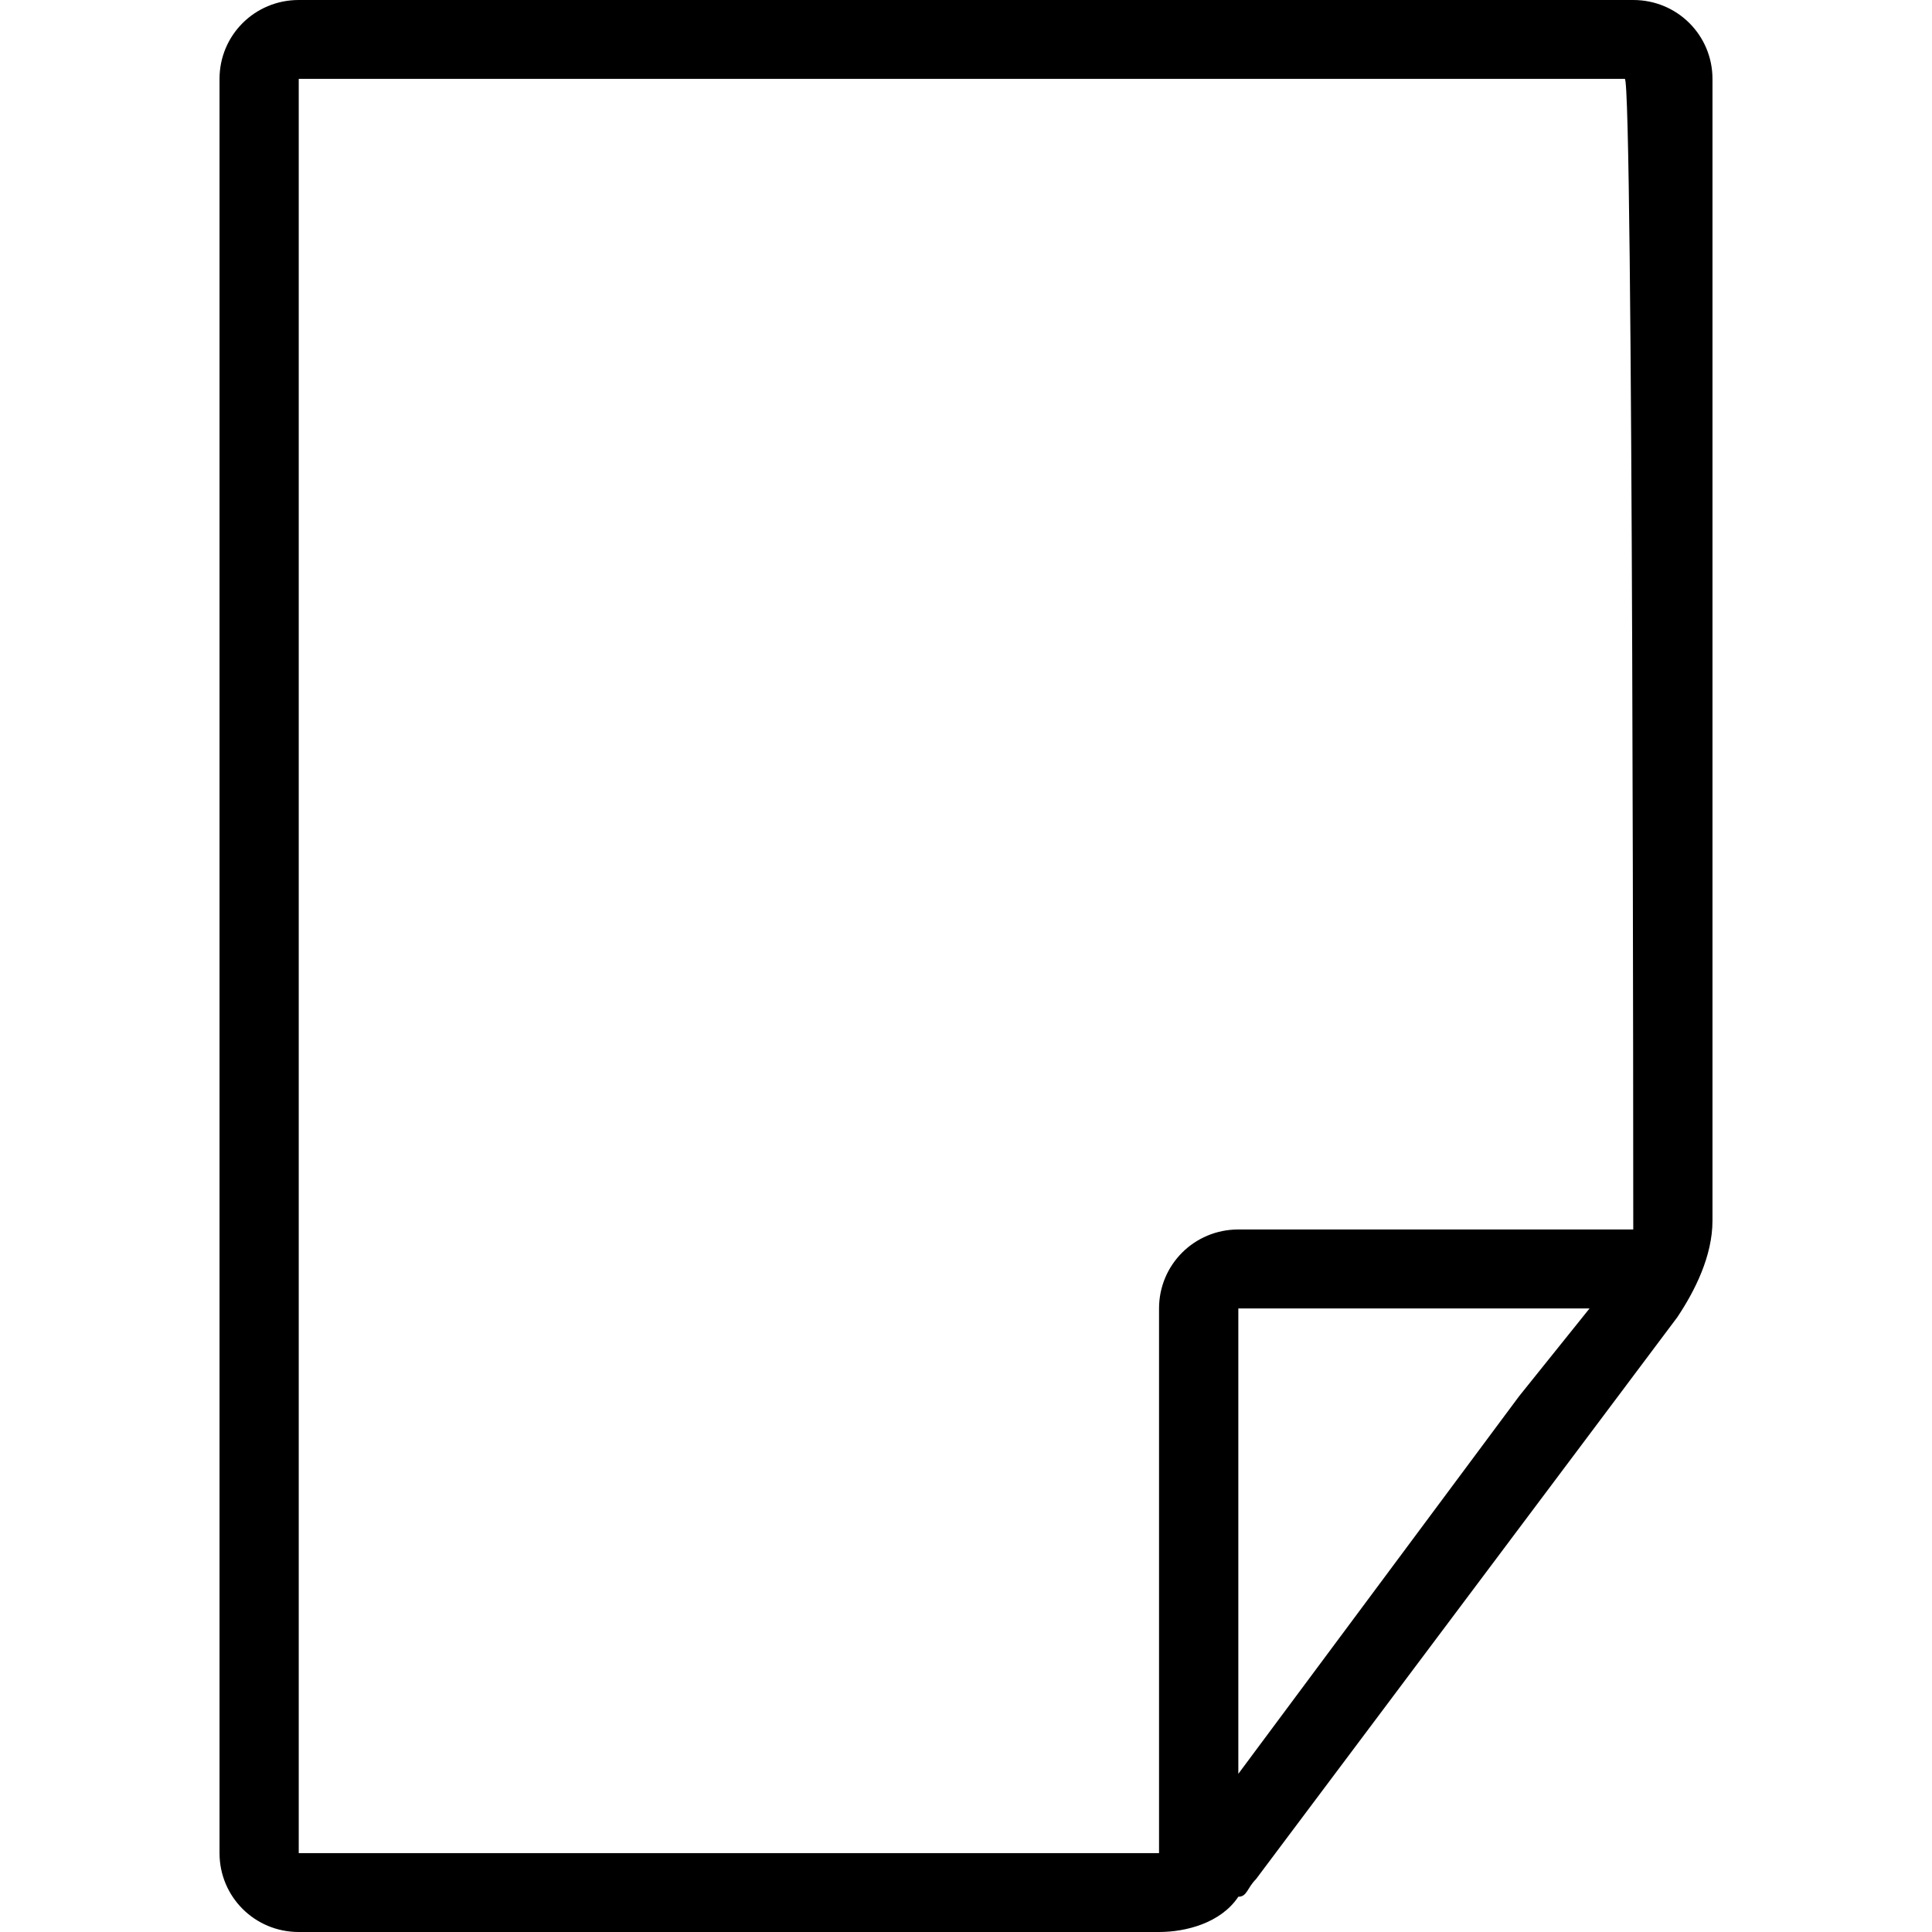
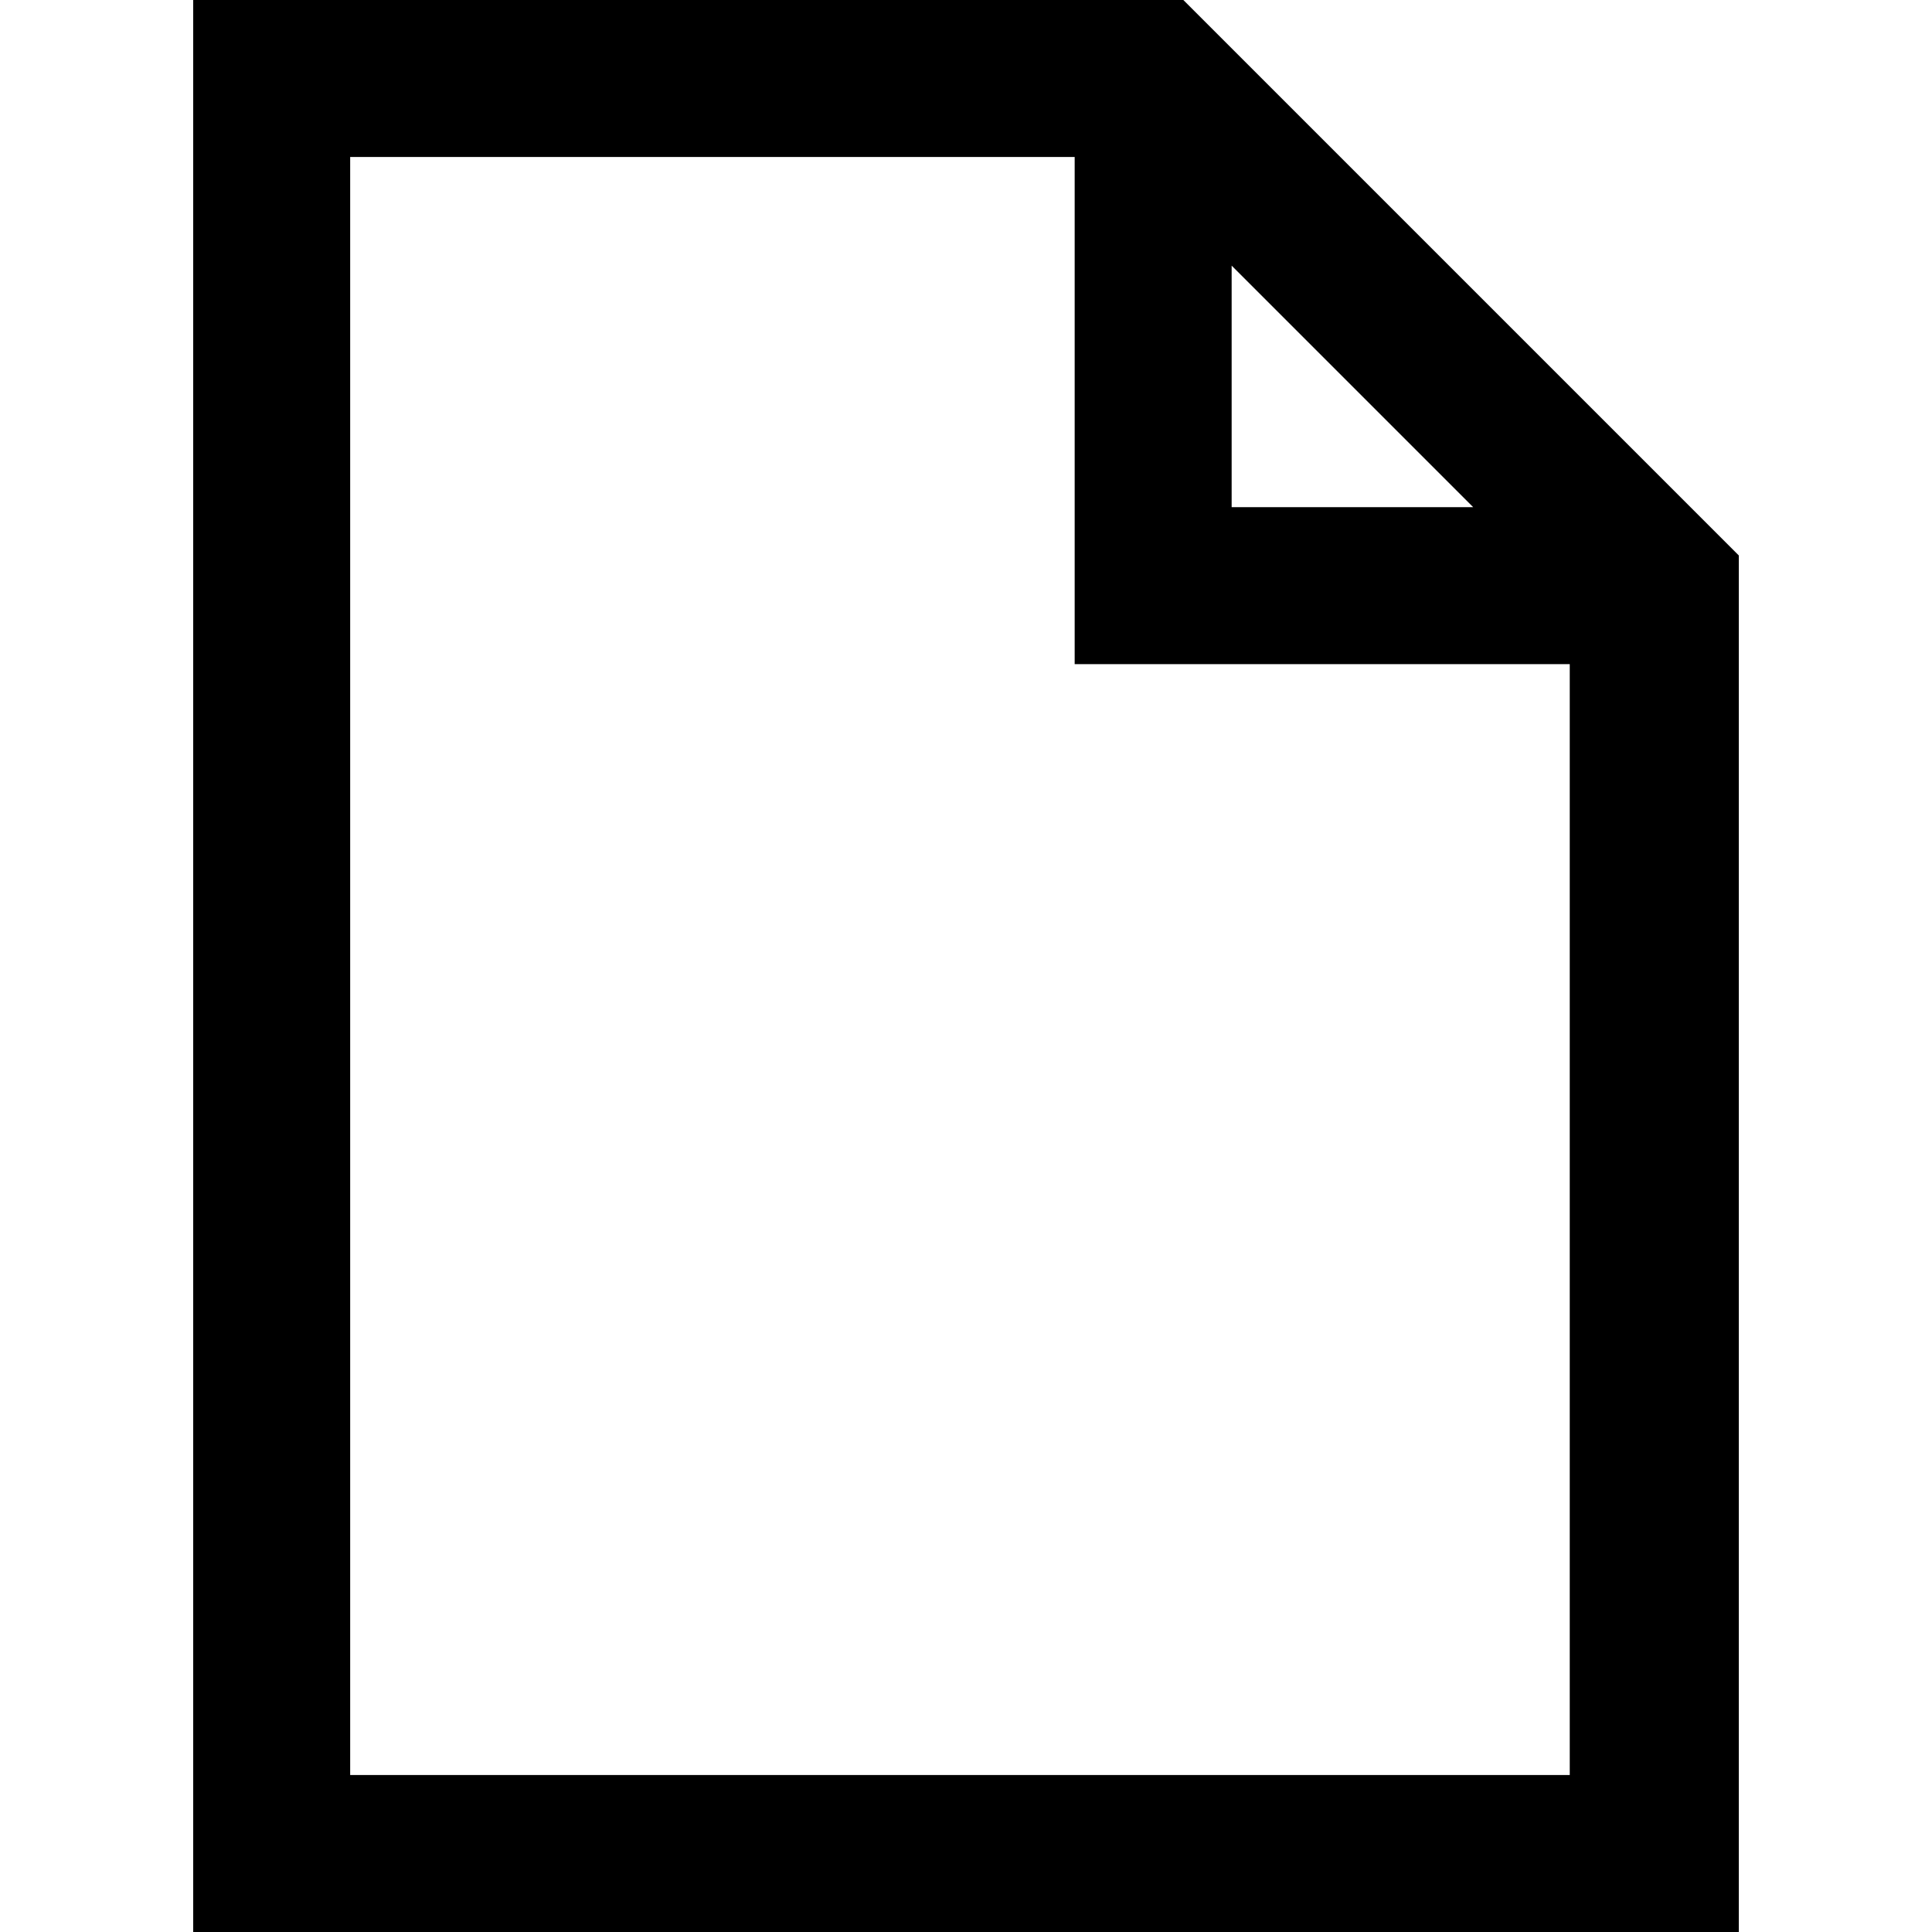
- <svg xmlns="http://www.w3.org/2000/svg" width="24pt" height="24pt" viewBox="0 0 24 24" version="1.1">
-   <g id="surface1">
-     <path style=" stroke:none;fill-rule:nonzero;fill:rgb(0%,0%,0%);fill-opacity:1;" d="M 20.289 0 L 3.711 0 C 3.164 0 2.727 0.438 2.727 0.98 L 2.727 23.02 C 2.727 23.562 3.164 24 3.711 24 L 14.398 24 C 14.727 24 15.164 23.891 15.383 23.562 C 15.492 23.562 15.492 23.453 15.602 23.344 L 20.836 16.363 C 21.055 16.035 21.273 15.602 21.273 15.164 L 21.273 0.98 C 21.273 0.438 20.836 0 20.289 0 Z M 18.871 17.344 L 15.383 22.035 L 15.383 16.254 L 19.746 16.254 Z M 20.289 15.273 L 15.383 15.273 C 14.836 15.273 14.398 15.711 14.398 16.254 L 14.398 23.02 L 3.711 23.02 L 3.711 0.98 L 20.184 0.98 C 20.289 0.98 20.289 15.273 20.289 15.273 Z M 20.289 15.273 " />
-   </g>
+ <svg xmlns="http://www.w3.org/2000/svg" version="1.1" id="Layer_1" x="0px" y="0px" viewBox="0 0 16 16" style="enable-background:new 0 0 16 16;" xml:space="preserve">
+   <path d="M9.8,0H1.6v16h12.8V4.6L9.8,0z M10.2,4.2v-2l2,2H10.2z M13,5.5v9.2H2.9V1.3h6v4.2H13z" />
</svg>
